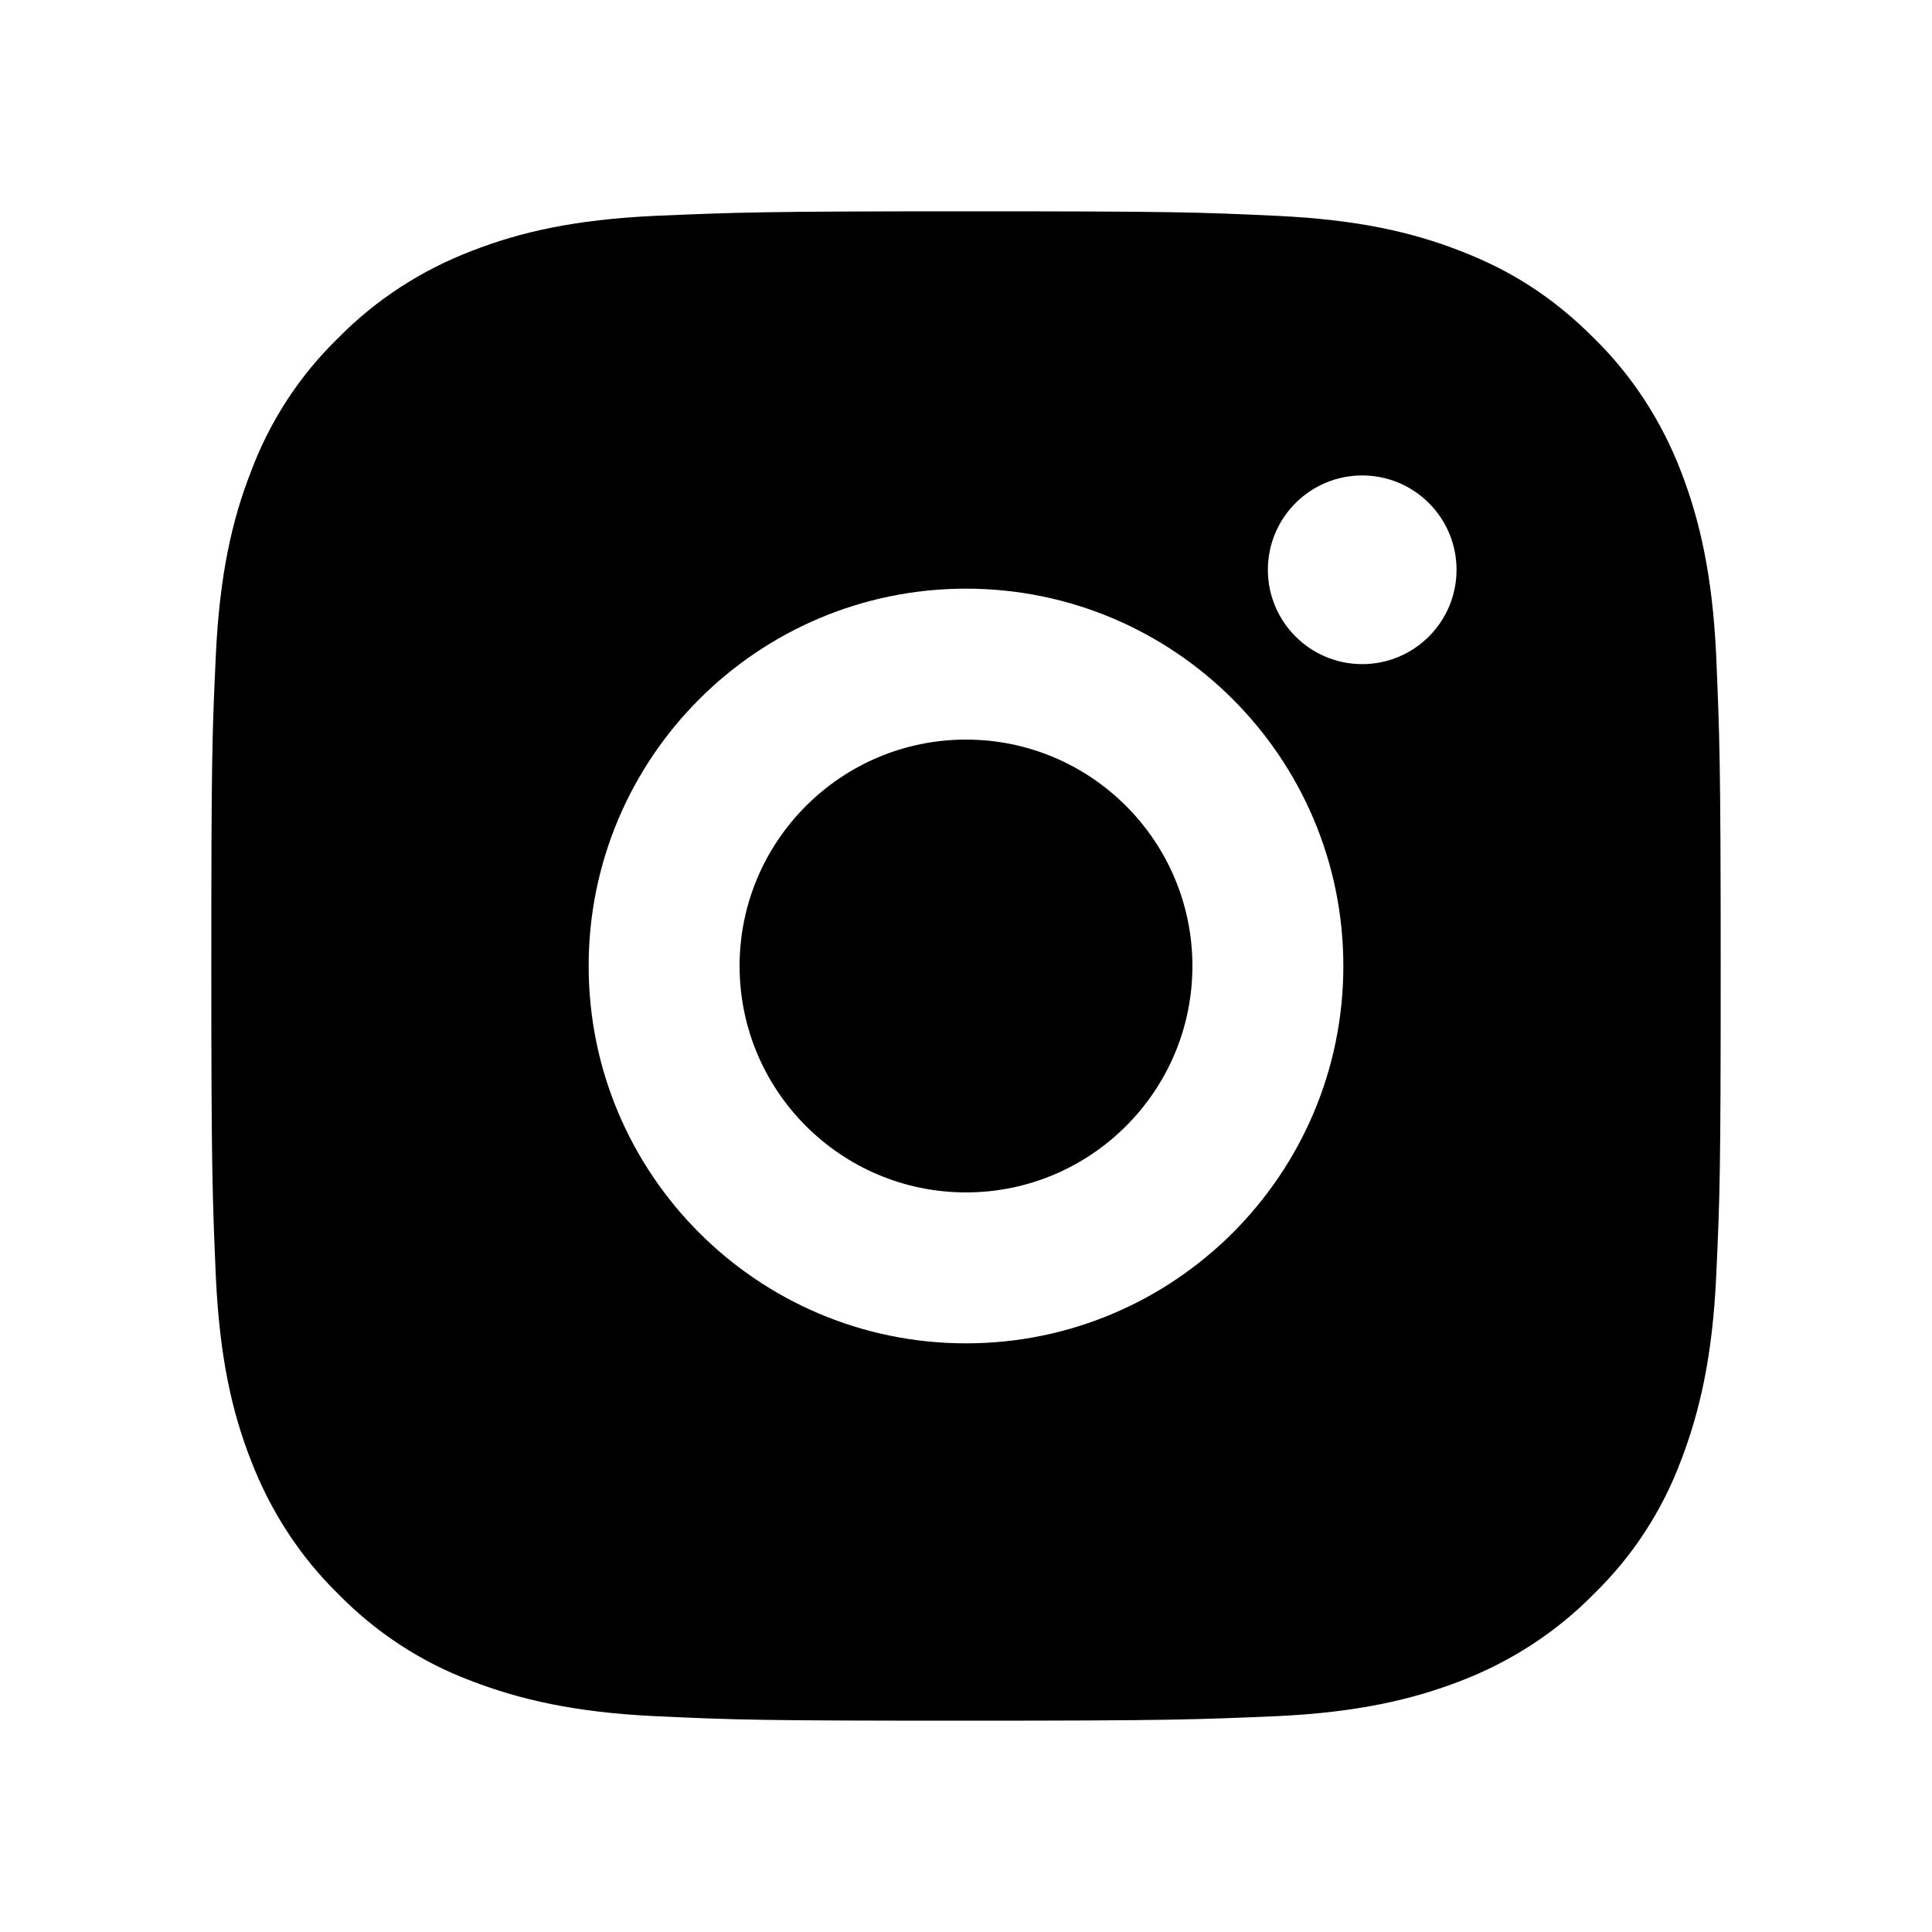
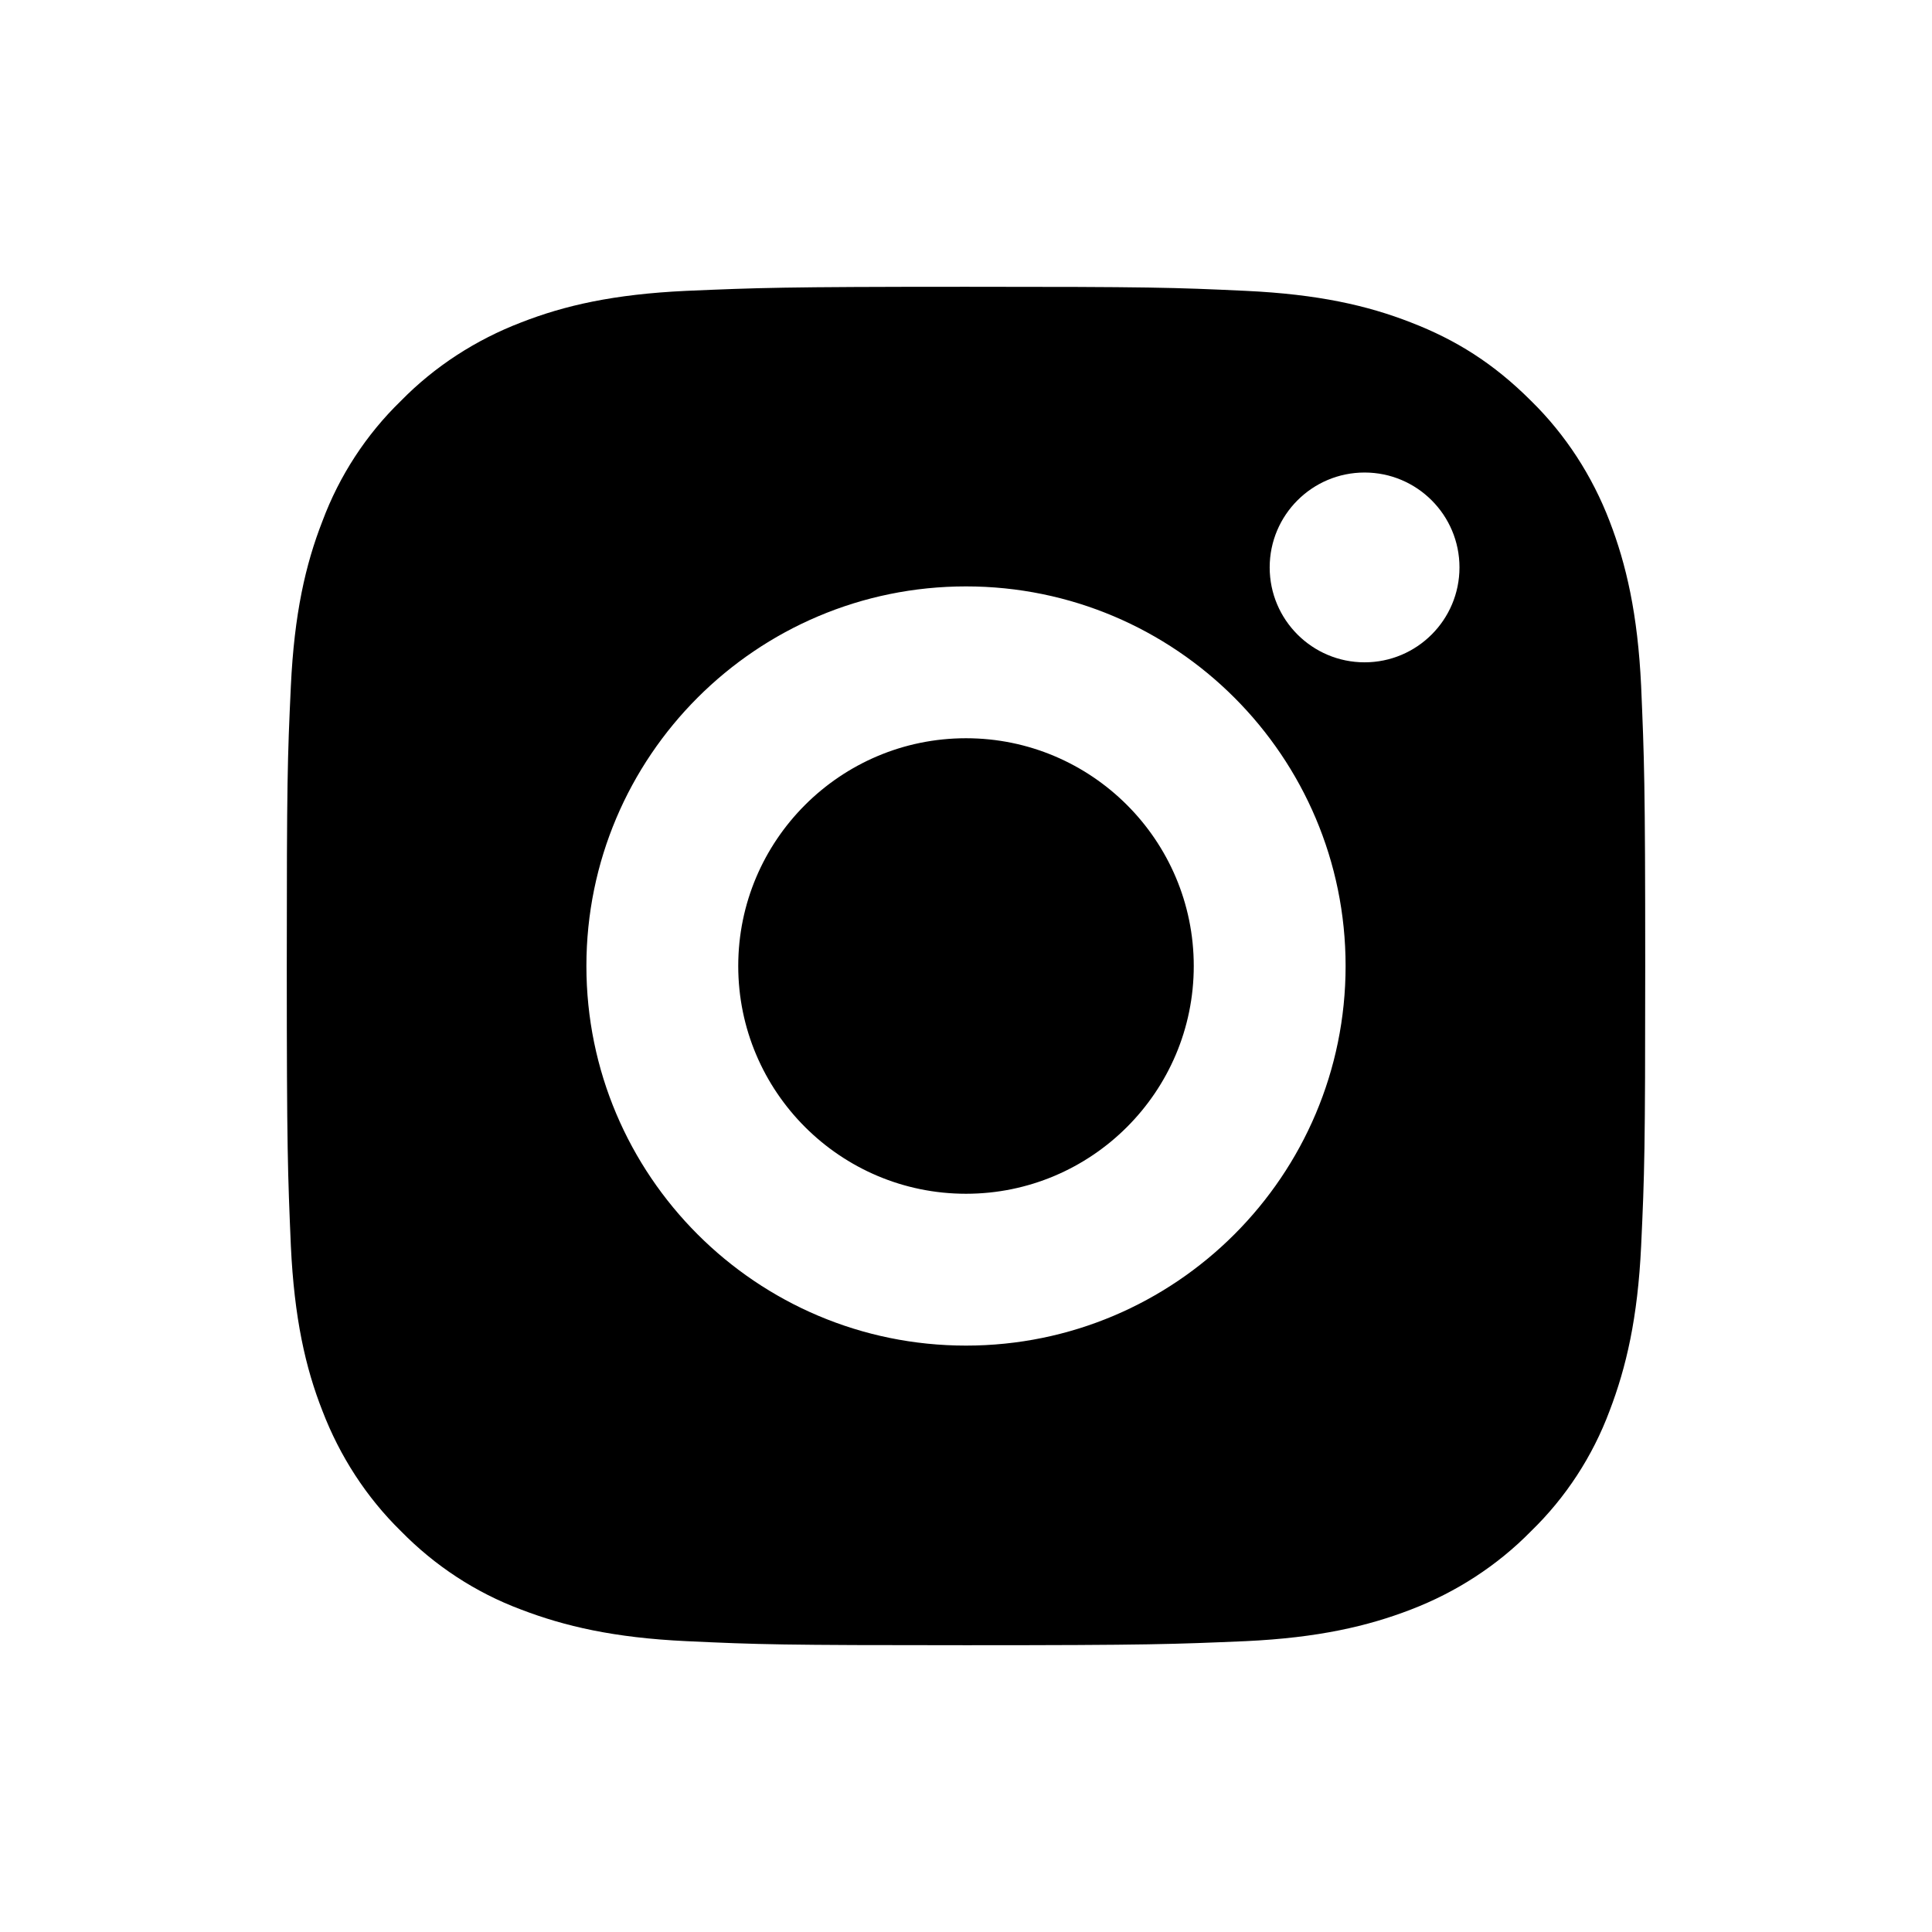
<svg xmlns="http://www.w3.org/2000/svg" viewBox="0 0 512 512">
-   <path d="M256 56c54.3 0 61.1.2 82.4 1.2 21.3 1 35.8 4.3 48.6 9.3 13.2 5.1 24.3 12 35.4 23.1 10.2 10 18 22.1 23.1 35.4 4.9 12.7 8.3 27.3 9.3 48.6.9 21.3 1.2 28.1 1.2 82.4s-.2 61.1-1.2 82.4c-1 21.3-4.4 35.8-9.3 48.6-5 13.4-12.9 25.5-23.1 35.4-10 10.2-22.1 18-35.4 23.1-12.7 4.9-27.3 8.3-48.6 9.3-21.3.9-28.1 1.2-82.4 1.2s-61.1-.2-82.4-1.2c-21.3-1-35.8-4.4-48.6-9.3-13.4-5-25.4-12.9-35.4-23.1-10.2-10-18-22.1-23.1-35.4-5-12.7-8.3-27.3-9.3-48.6-.9-21.3-1.2-28.1-1.2-82.4s.2-61.1 1.2-82.4c1-21.3 4.3-35.8 9.3-48.6 5-13.4 12.9-25.5 23.1-35.4 10-10.2 22.1-18 35.4-23.1 12.8-5 27.2-8.3 48.6-9.3 21.3-.9 28.1-1.2 82.4-1.2zm0 100c-55.2 0-100 44.8-100 100s44.8 100 100 100 100-44.8 100-100-44.8-100-100-100zm130-5c0-13.8-11.2-25-25-25s-25 11.2-25 25 11.2 25 25 25 25-11.2 25-25zm-130 45c33.1 0 60 26.9 60 60s-26.9 60-60 60-60-26.9-60-60 26.9-60 60-60z" />
+   <path d="M256 76c48.869 0 54.99.18 74.16 1.08 19.169.9 32.22 3.871 43.74 8.37 11.88 4.59 21.87 10.8 31.86 20.791 9.179 8.999 16.2 19.889 20.791 31.859 4.409 11.43 7.469 24.571 8.369 43.74.811 19.17 1.08 25.291 1.08 74.16s-.18 54.99-1.08 74.16c-.9 19.169-3.96 32.22-8.369 43.74-4.501 12.06-11.612 22.951-20.791 31.86-9 9.179-19.89 16.2-31.86 20.791-11.43 4.409-24.571 7.469-43.74 8.369-19.17.811-25.291 1.08-74.16 1.08s-54.99-.18-74.16-1.08c-19.169-.9-32.22-3.96-43.74-8.369-12.06-4.501-22.86-11.612-31.859-20.791-9.18-9-16.201-19.89-20.791-31.86-4.499-11.43-7.47-24.571-8.37-43.74C76.269 310.99 76 304.869 76 256s.18-54.99 1.08-74.16c.9-19.169 3.871-32.22 8.37-43.74 4.5-12.06 11.611-22.951 20.791-31.859 8.999-9.18 19.889-16.201 31.859-20.791 11.52-4.499 24.48-7.47 43.74-8.37C201.01 76.269 207.131 76 256 76Zm0 119.641c33.298 0 60.359 27.061 60.359 60.359S289.298 316.359 256 316.359 195.641 289.298 195.641 256s27.061-60.359 60.359-60.359Zm130.777-45.269c0-13.882-11.267-25.149-25.149-25.149-13.883 0-25.15 11.267-25.15 25.149 0 13.883 11.267 25.15 25.15 25.15 13.882 0 25.149-11.267 25.149-25.15ZM256 155.402c-55.53 0-100.598 45.068-100.598 100.598S200.47 356.598 256 356.598 356.598 311.53 356.598 256 311.53 155.402 256 155.402Z" />
</svg>
